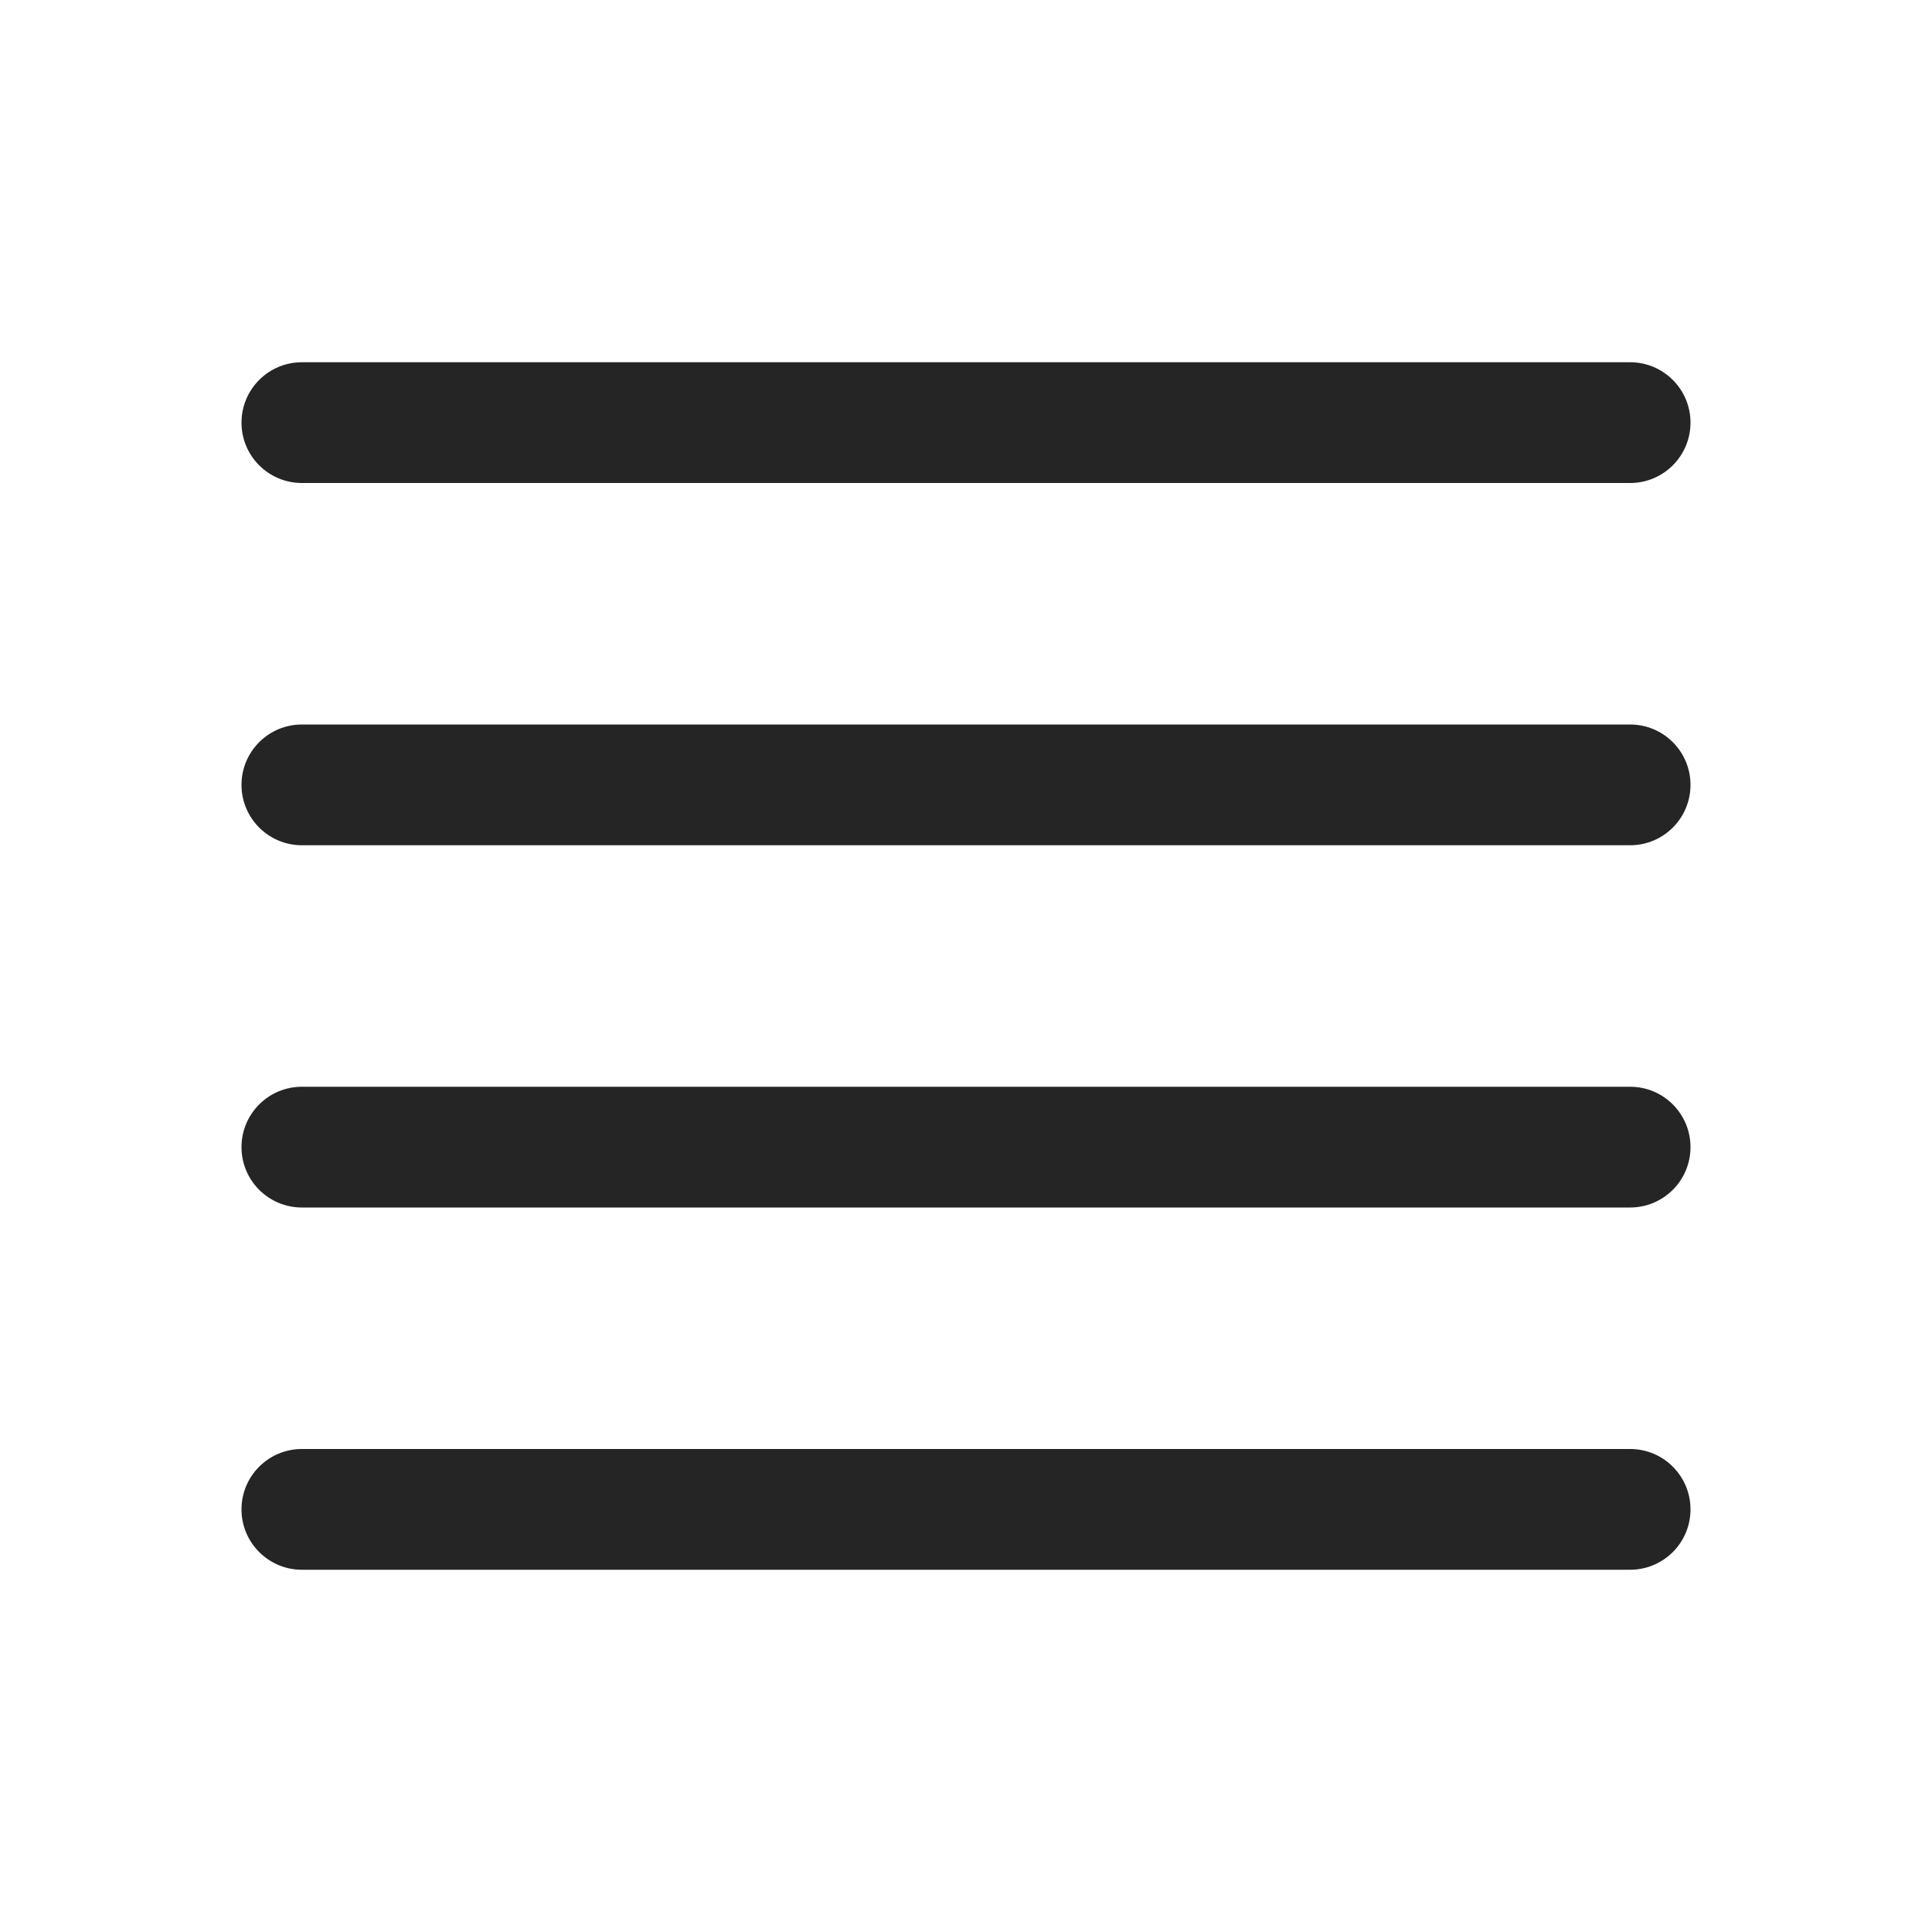
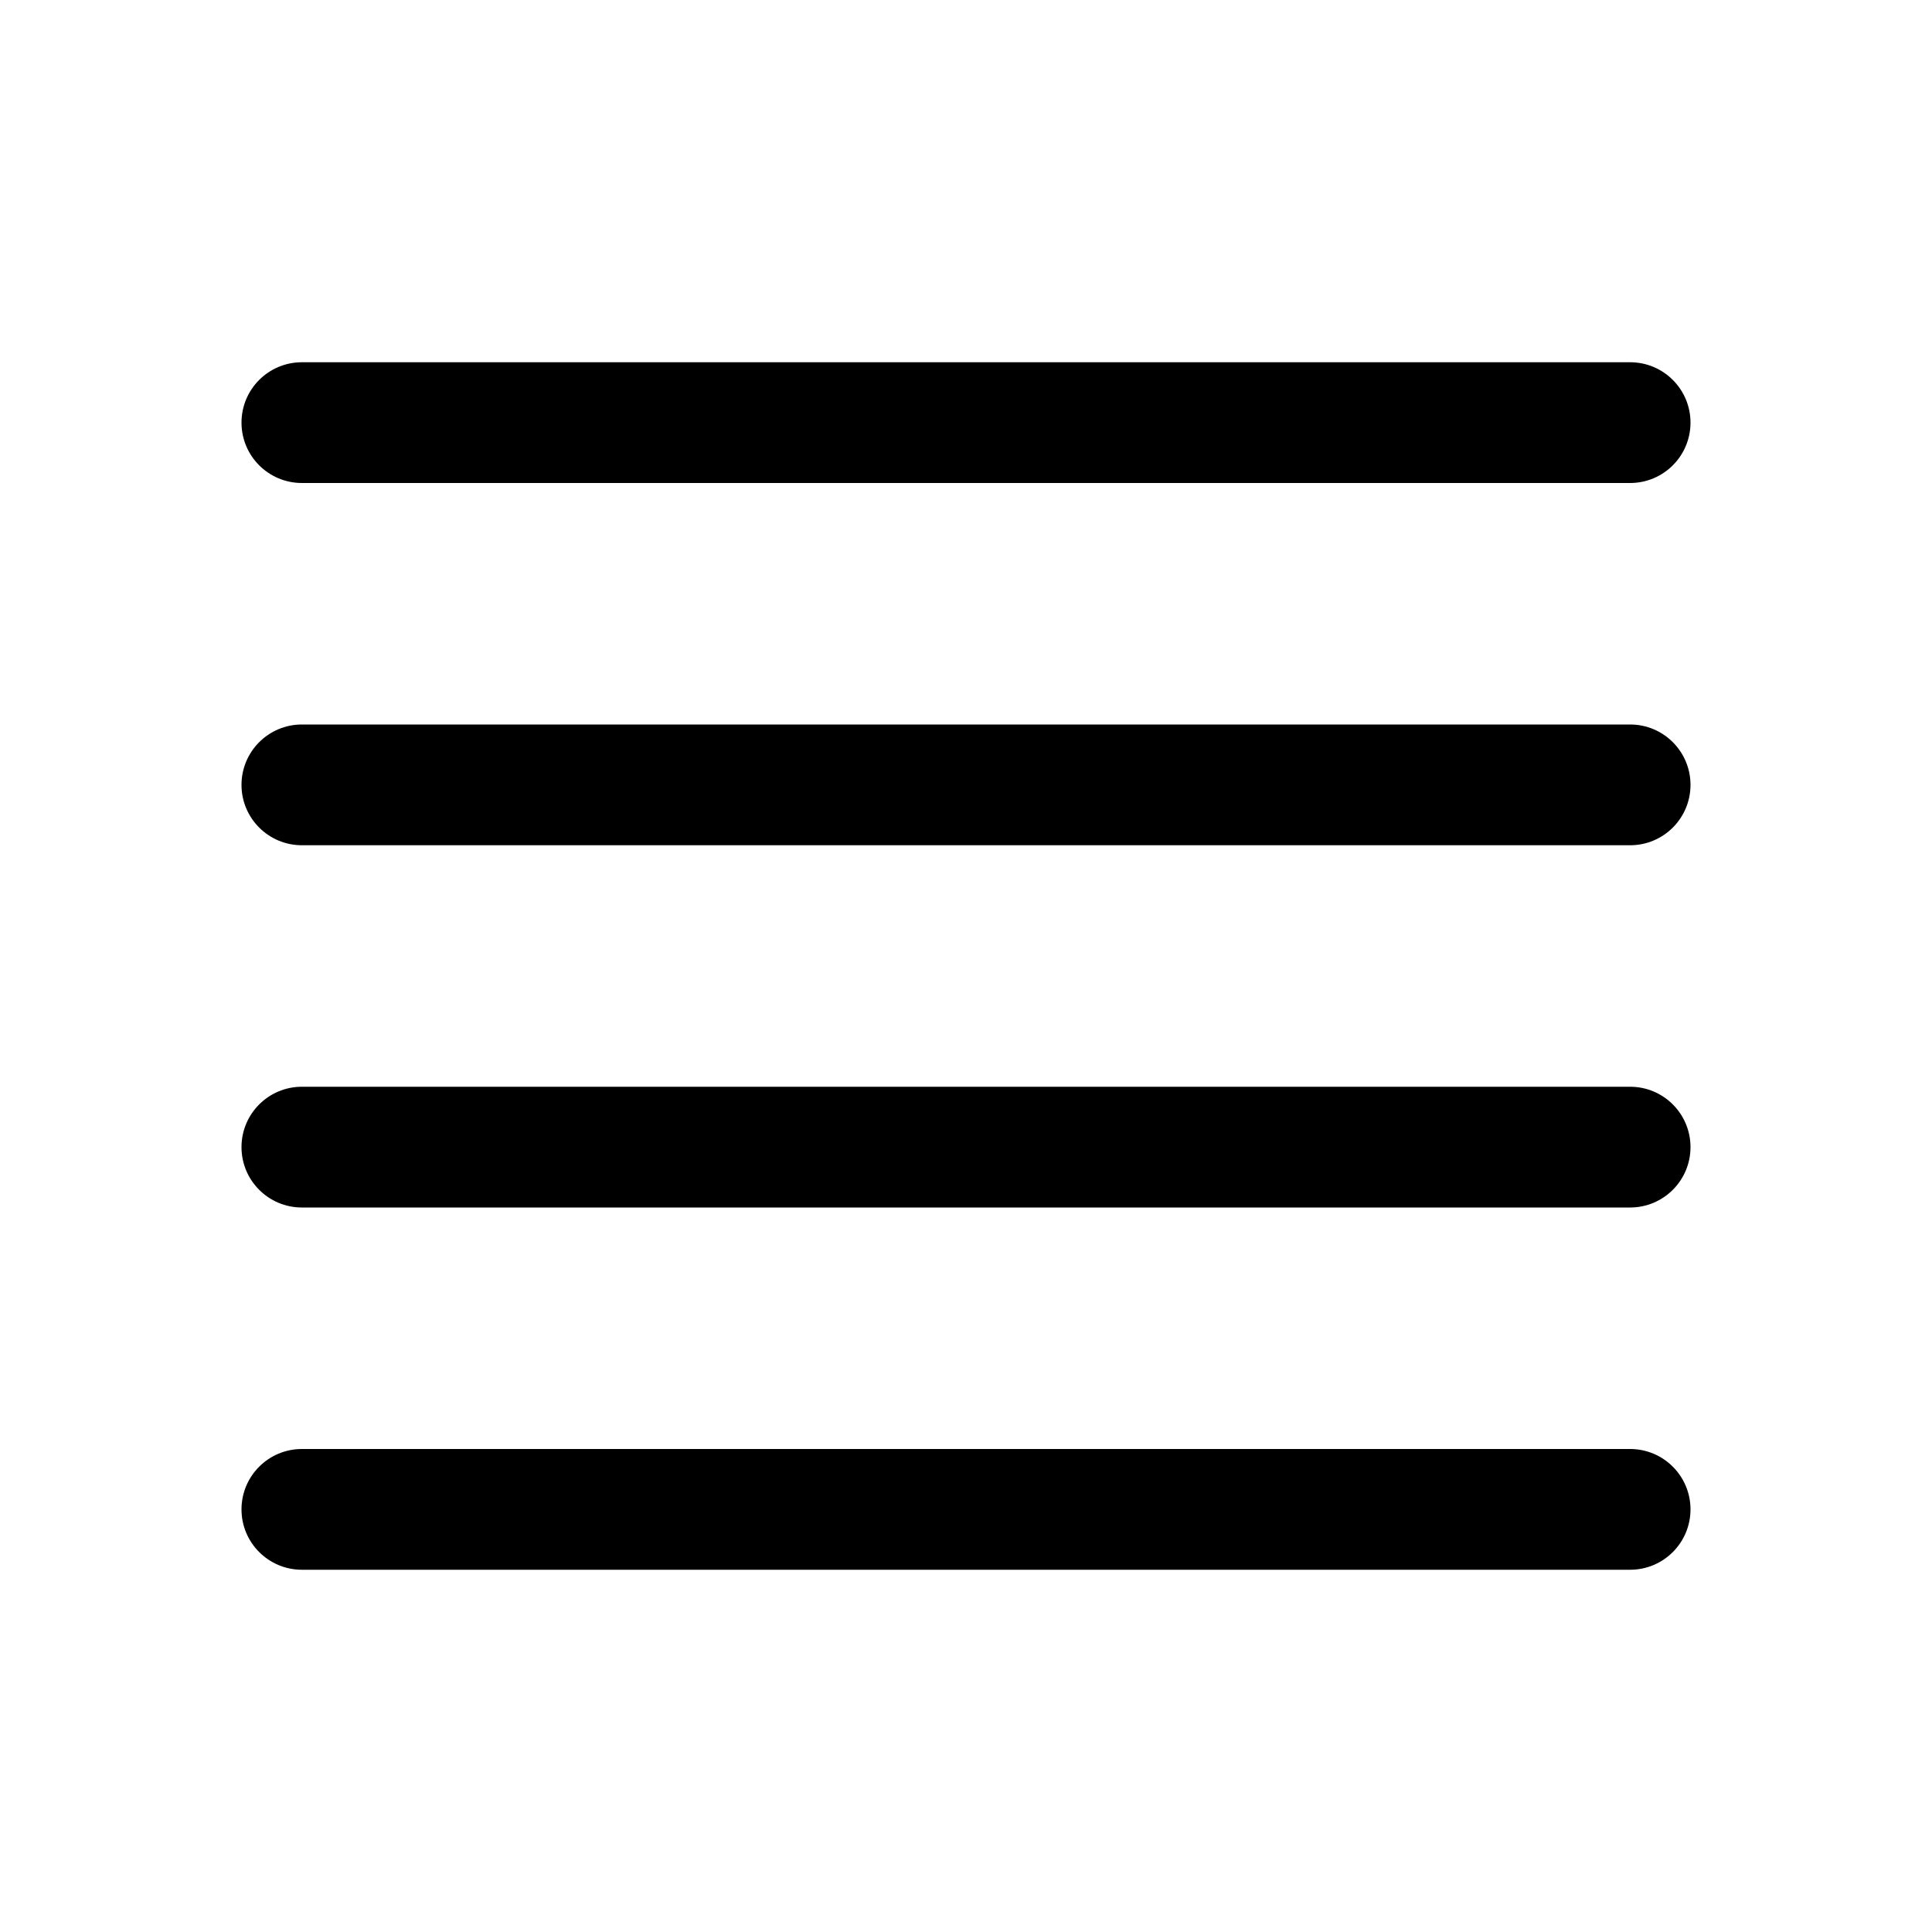
- <svg xmlns="http://www.w3.org/2000/svg" viewBox="0 0 24 24" fill="#252525" class="size-6">
+ <svg xmlns="http://www.w3.org/2000/svg" viewBox="0 0 24 24" fill="currentColor" class="size-6">
  <path fill-rule="evenodd" d="M3 5.25a.75.75 0 0 1 .75-.75h16.5a.75.75 0 0 1 0 1.5H3.75A.75.75 0 0 1 3 5.25Zm0 4.5A.75.75 0 0 1 3.75 9h16.5a.75.75 0 0 1 0 1.5H3.75A.75.75 0 0 1 3 9.75Zm0 4.5a.75.75 0 0 1 .75-.75h16.5a.75.75 0 0 1 0 1.5H3.75a.75.75 0 0 1-.75-.75Zm0 4.5a.75.75 0 0 1 .75-.75h16.5a.75.75 0 0 1 0 1.5H3.75a.75.75 0 0 1-.75-.75Z" clip-rule="evenodd" />
</svg>
